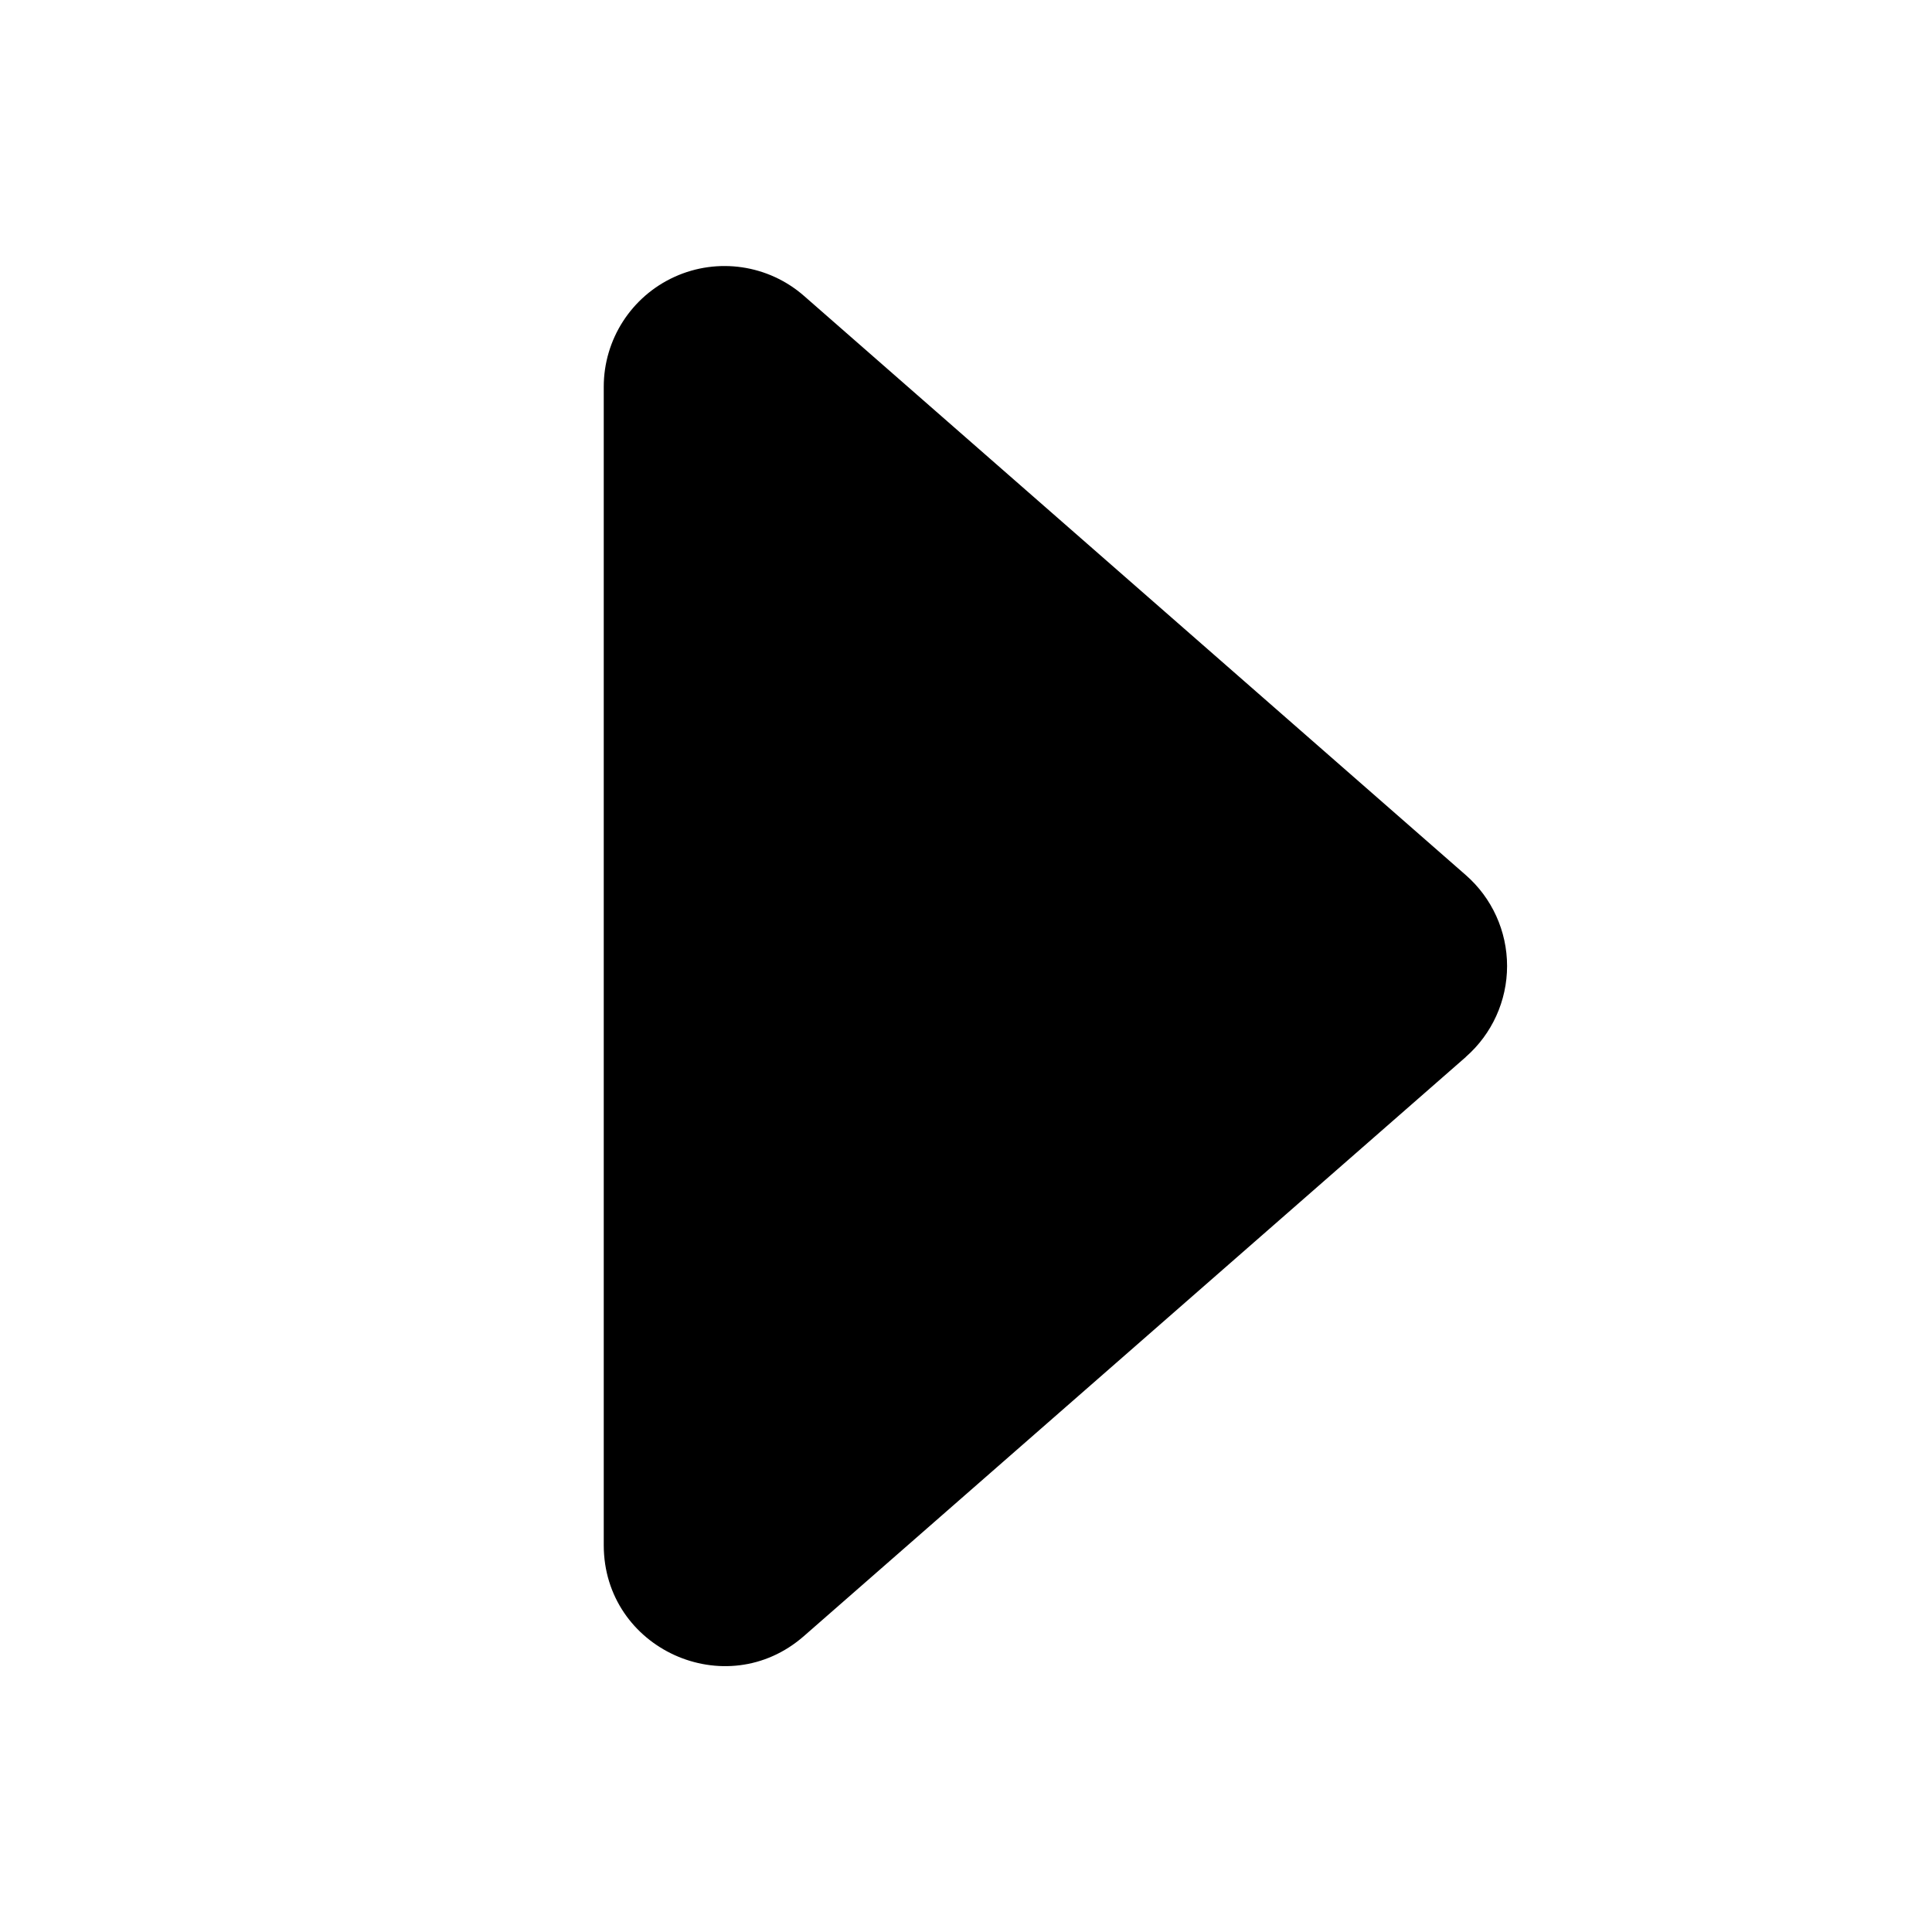
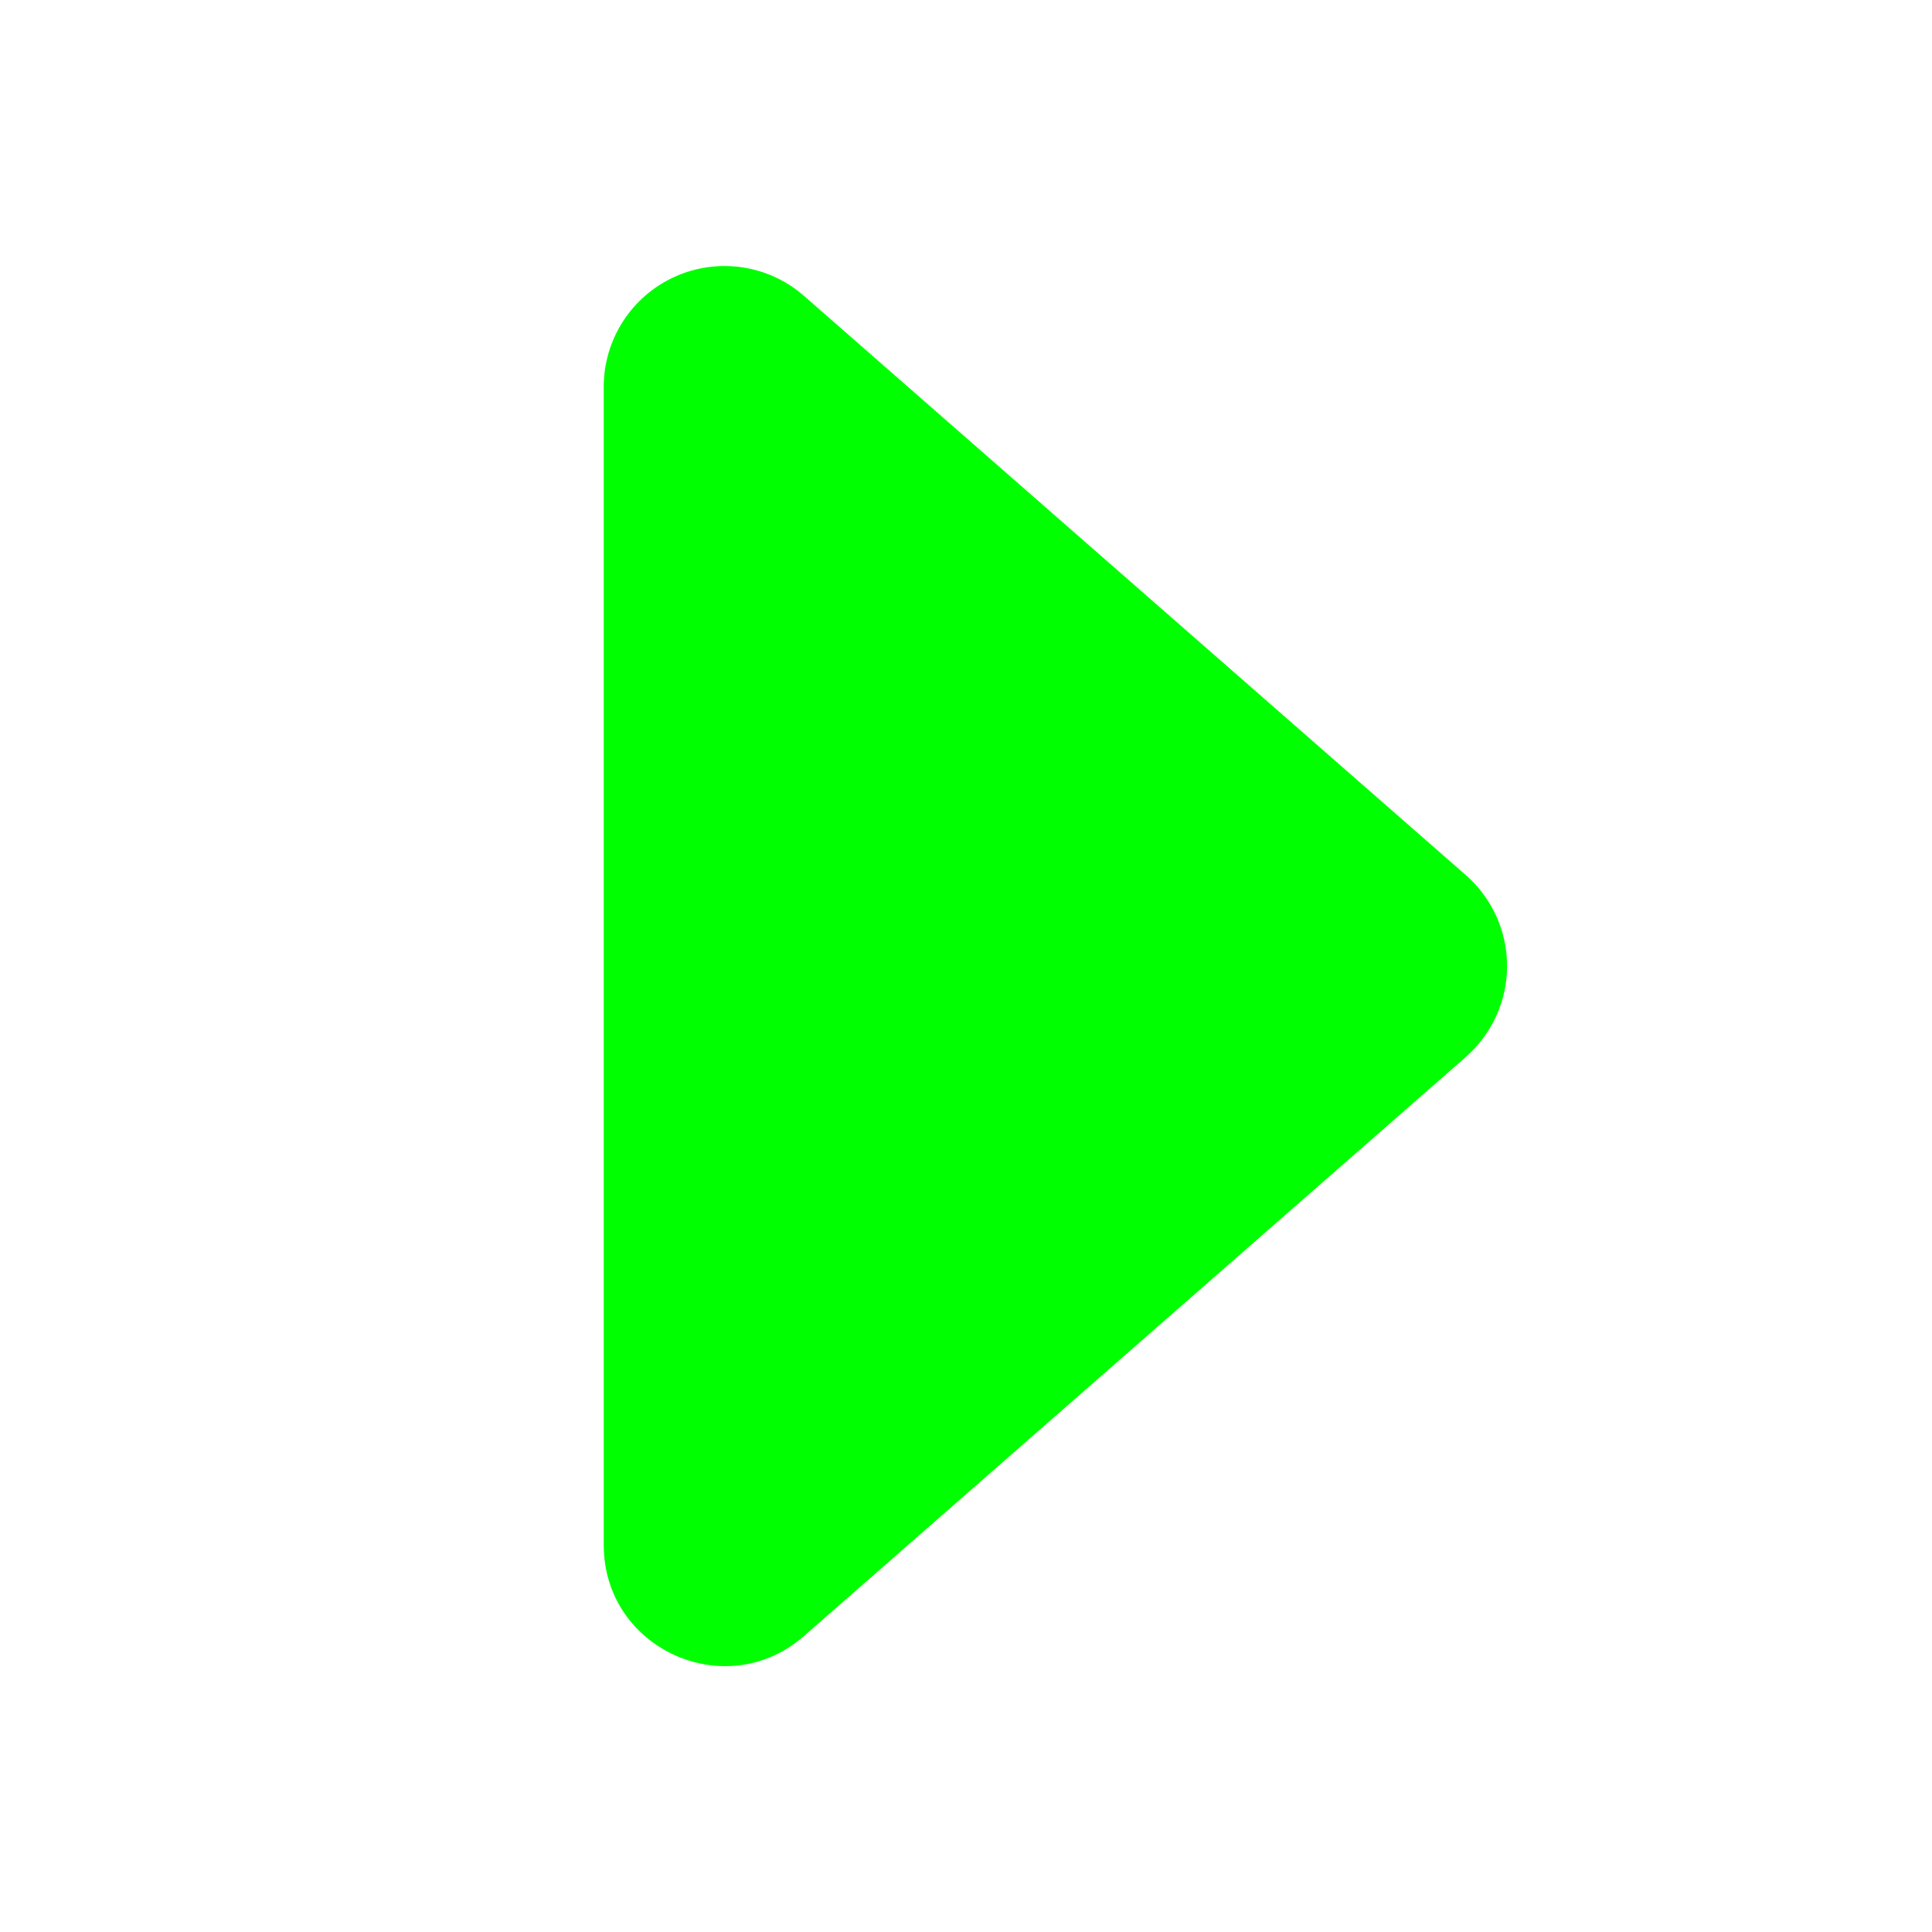
- <svg xmlns="http://www.w3.org/2000/svg" class="bi bi-caret-right-fill" width="1em" height="1em" viewBox="0 0 16 16" fill="currentColor">
+ <svg xmlns="http://www.w3.org/2000/svg" class="bi bi-caret-right-fill" width="1em" height="1em" viewBox="0 0 16 16" fill="#00ff00">
  <path d="M12.14 8.753l-5.482 4.796c-.646.566-1.658.106-1.658-.753V3.204a1 1 0 0 1 1.659-.753l5.48 4.796a1 1 0 0 1 0 1.506z" />
</svg>
